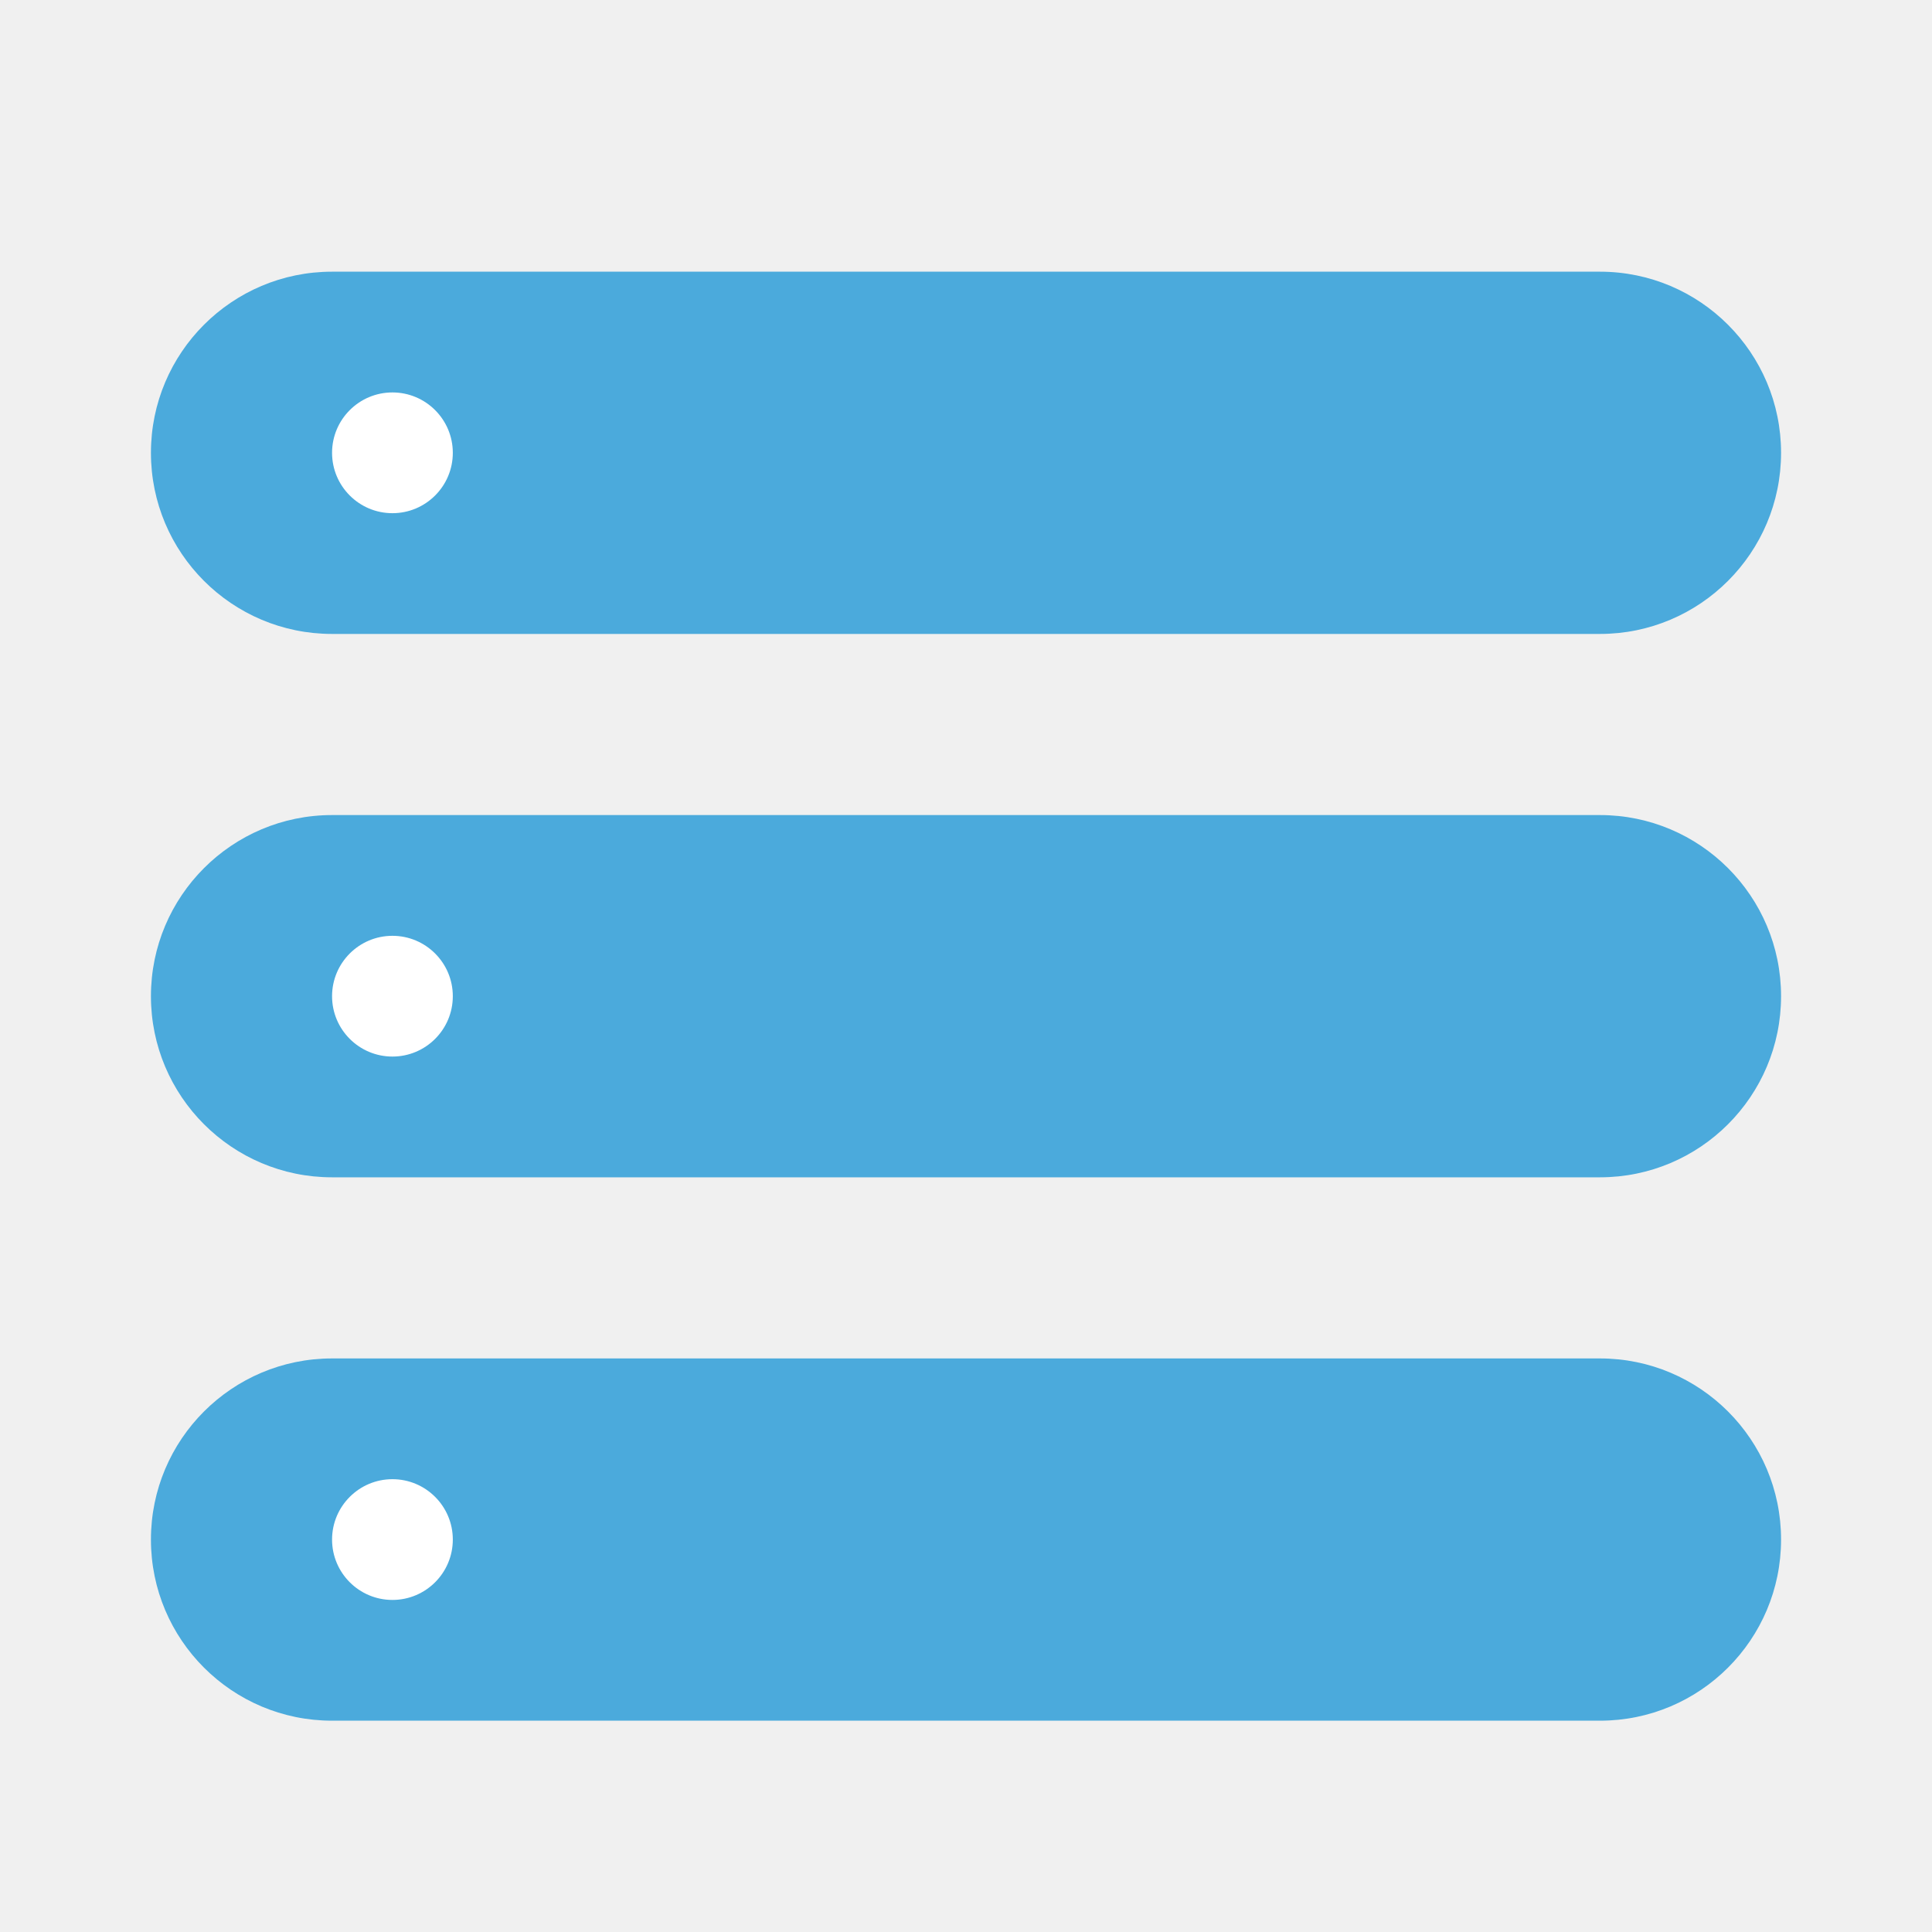
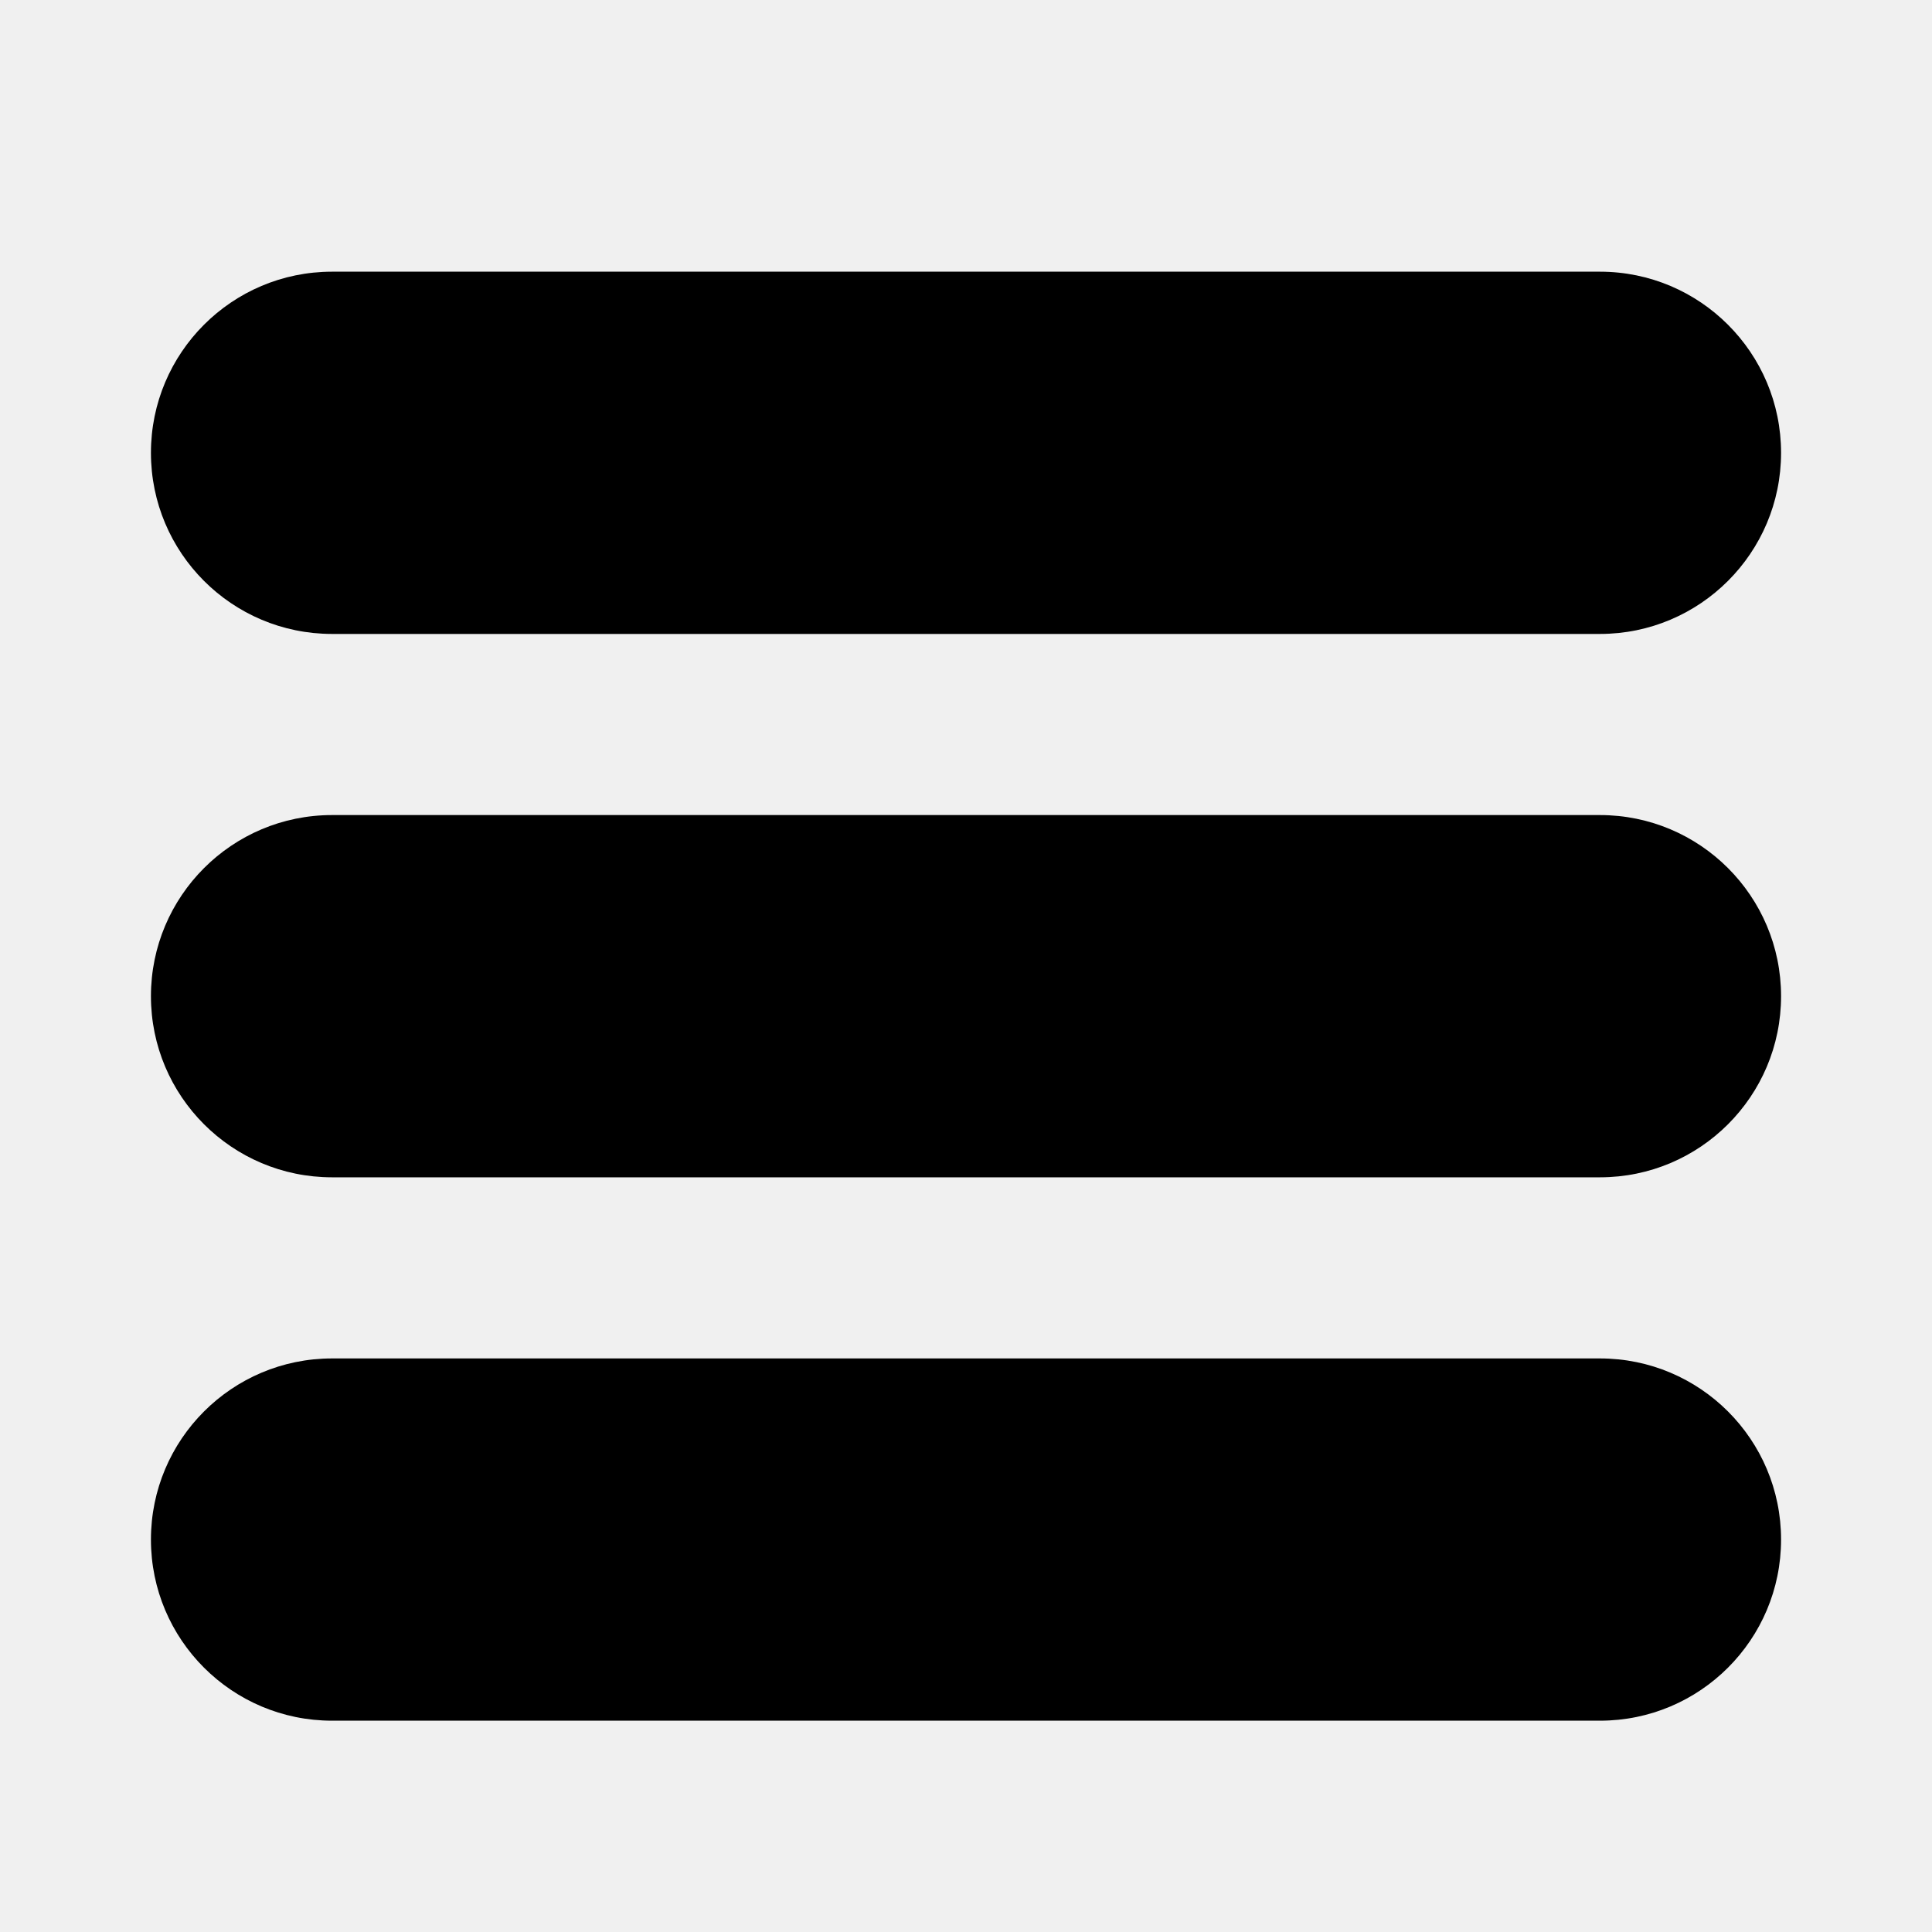
<svg xmlns="http://www.w3.org/2000/svg" version="1.1" width="32" height="32" viewBox="0 0 32 32">
-   <path fill="#4baadc" d="M26.5 10.5c1.657 0 3-1.344 3-3s-1.343-3-3-3h-21c-1.657 0-3 1.343-3 3s1.343 3 3 3h21z" />
-   <path fill="#fff" d="M7.5 7.5c0 0.552-0.448 1-1 1s-1-0.448-1-1c0-0.552 0.448-1 1-1s1 0.448 1 1z" />
-   <path fill="#4baadc" d="M26.5 19.5c1.657 0 3-1.343 3-3s-1.343-3-3-3h-21c-1.657 0-3 1.344-3 3s1.343 3 3 3h21z" />
-   <path fill="#fff" d="M7.5 16.5c0 0.552-0.448 1-1 1s-1-0.448-1-1c0-0.552 0.448-1 1-1s1 0.448 1 1z" />
-   <path fill="#4baadc" d="M26.5 28.5c1.657 0 3-1.343 3-3s-1.343-3-3-3h-21c-1.657 0-3 1.343-3 3s1.343 3 3 3h21z" />
-   <path fill="#fff" d="M7.5 25.5c0 0.552-0.448 1-1 1s-1-0.448-1-1c0-0.552 0.448-1 1-1s1 0.448 1 1z" />
+   <path d="M26.5 10.5c1.657 0 3-1.344 3-3s-1.343-3-3-3h-21c-1.657 0-3 1.343-3 3s1.343 3 3 3h21z" />
+   <path d="M7.5 7.5c0 0.552-0.448 1-1 1s-1-0.448-1-1c0-0.552 0.448-1 1-1s1 0.448 1 1z" />
+   <path d="M26.5 19.5c1.657 0 3-1.343 3-3s-1.343-3-3-3h-21c-1.657 0-3 1.344-3 3s1.343 3 3 3h21z" />
+   <path d="M7.5 16.5c0 0.552-0.448 1-1 1s-1-0.448-1-1c0-0.552 0.448-1 1-1s1 0.448 1 1z" />
+   <path d="M26.5 28.5c1.657 0 3-1.343 3-3s-1.343-3-3-3h-21c-1.657 0-3 1.343-3 3s1.343 3 3 3h21z" />
+   <path d="M7.5 25.5c0 0.552-0.448 1-1 1s-1-0.448-1-1c0-0.552 0.448-1 1-1s1 0.448 1 1z" />
</svg>
